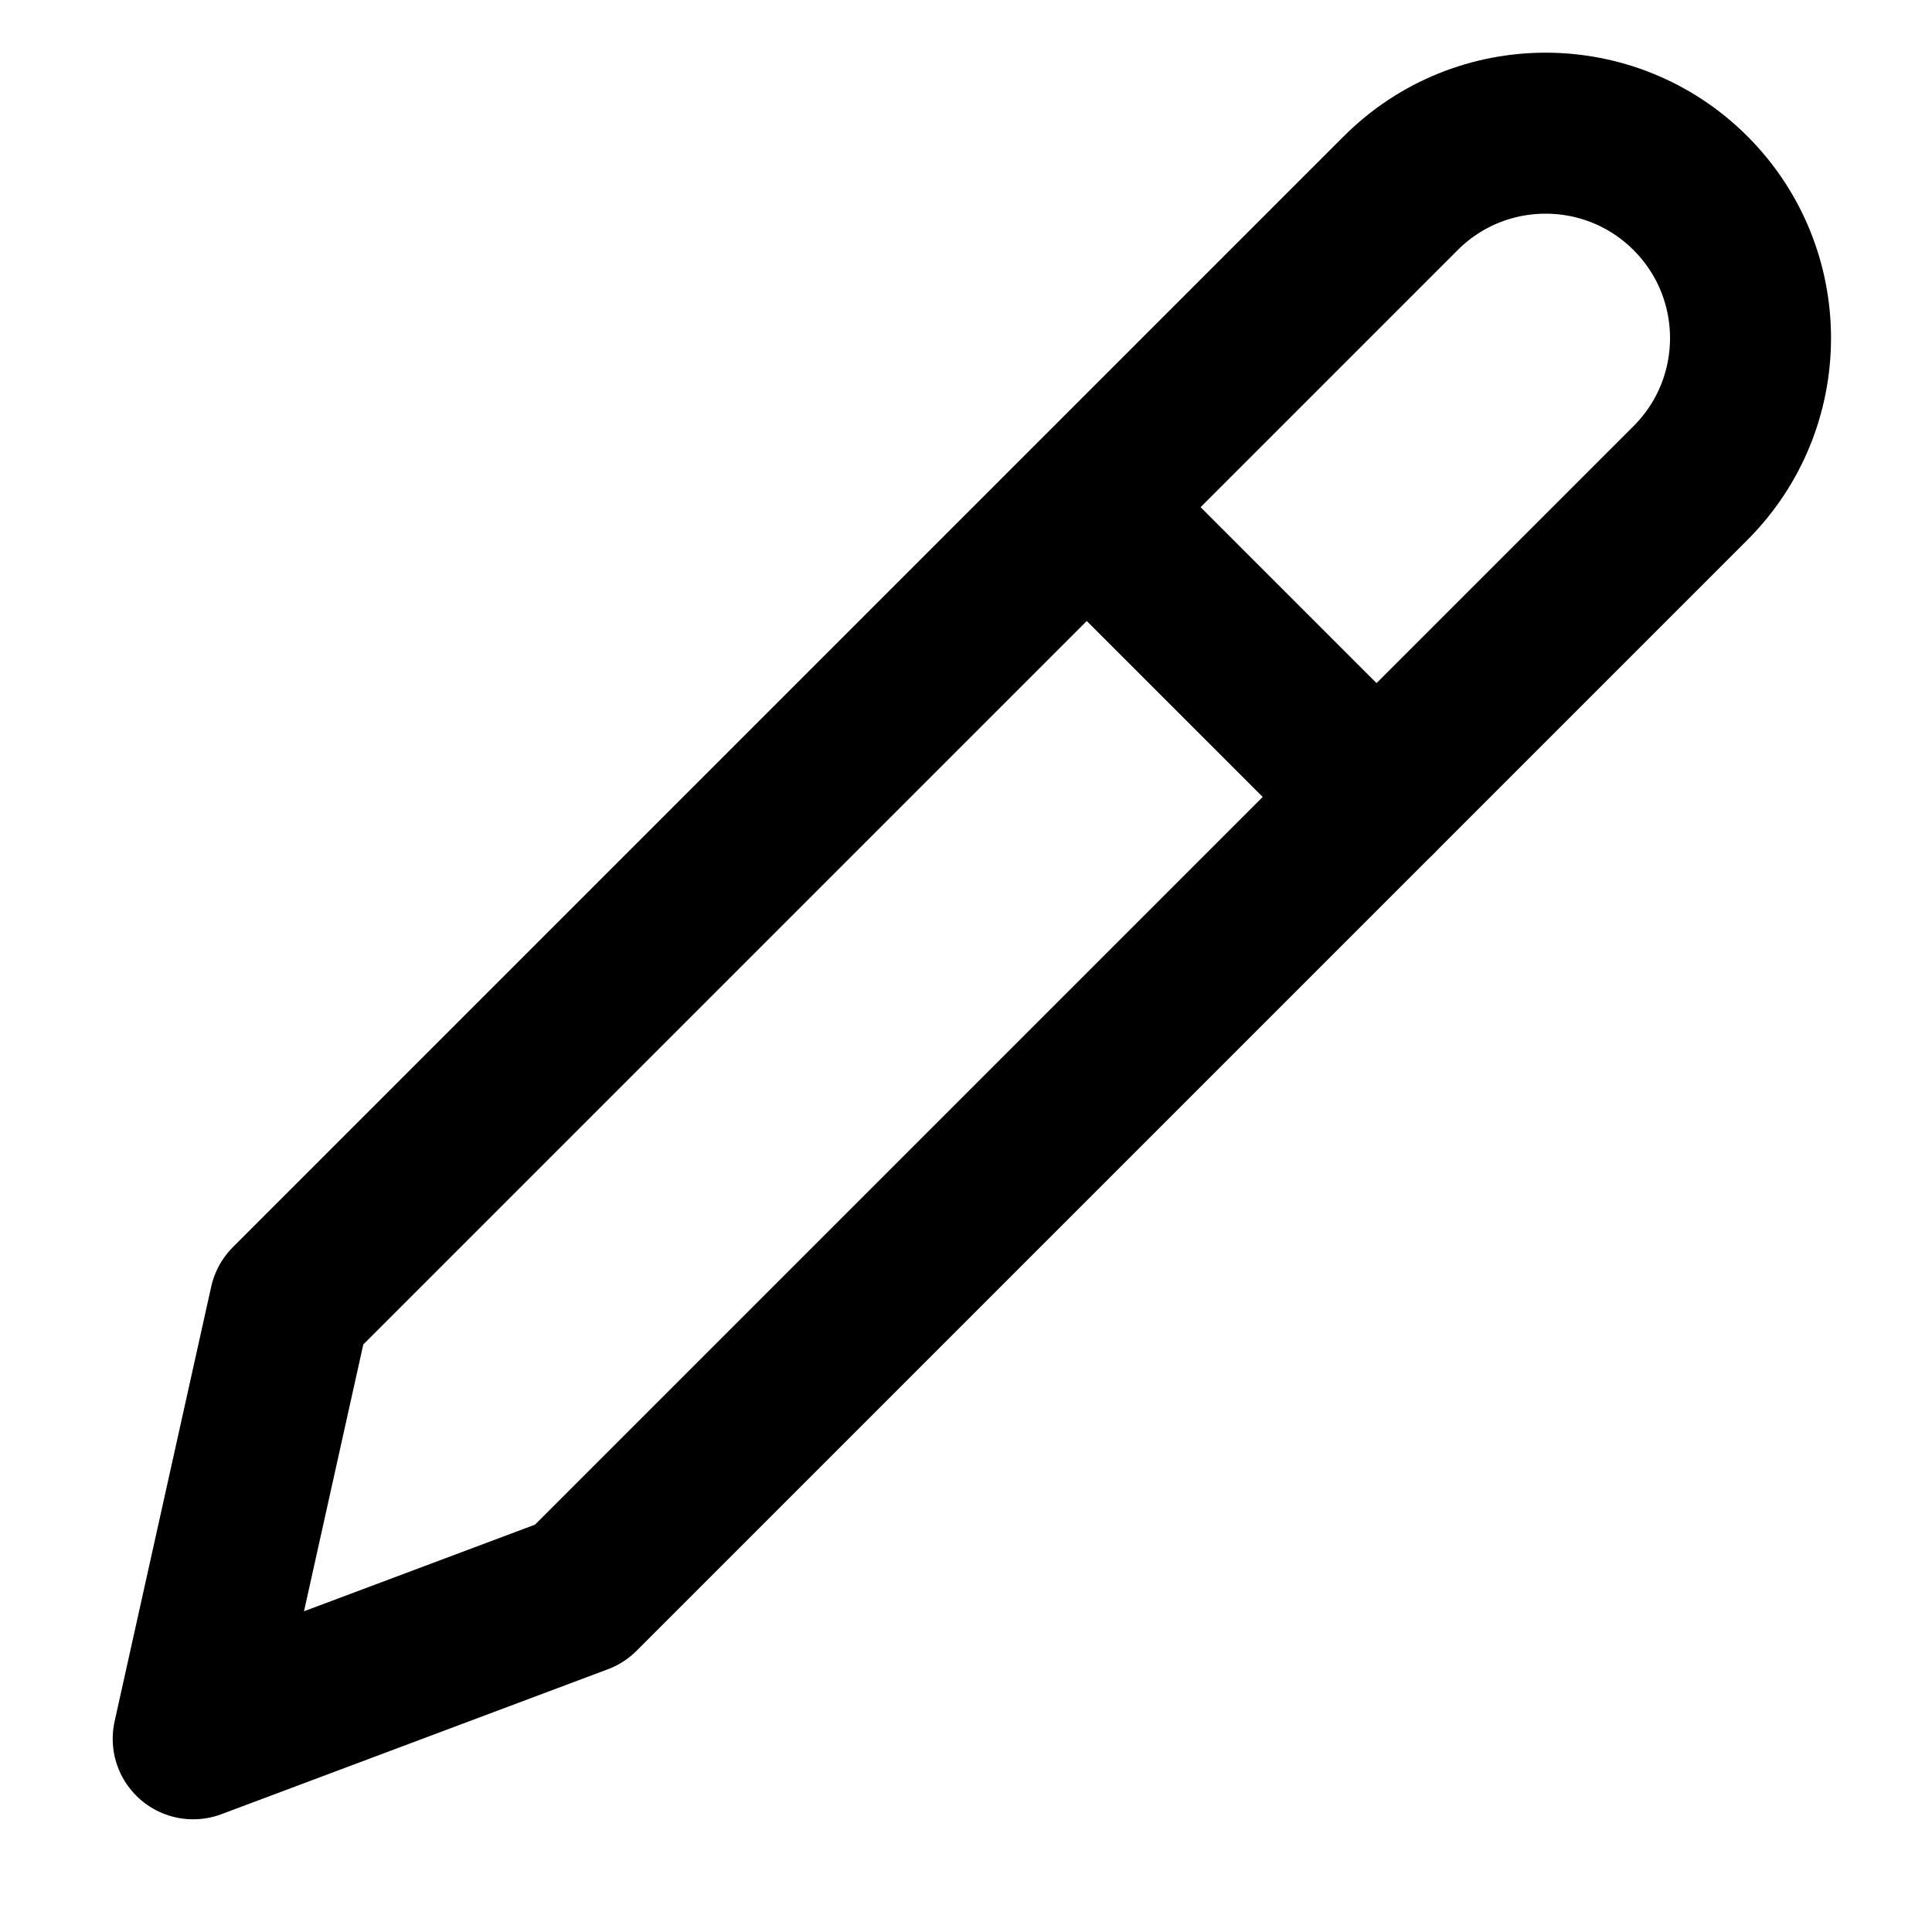
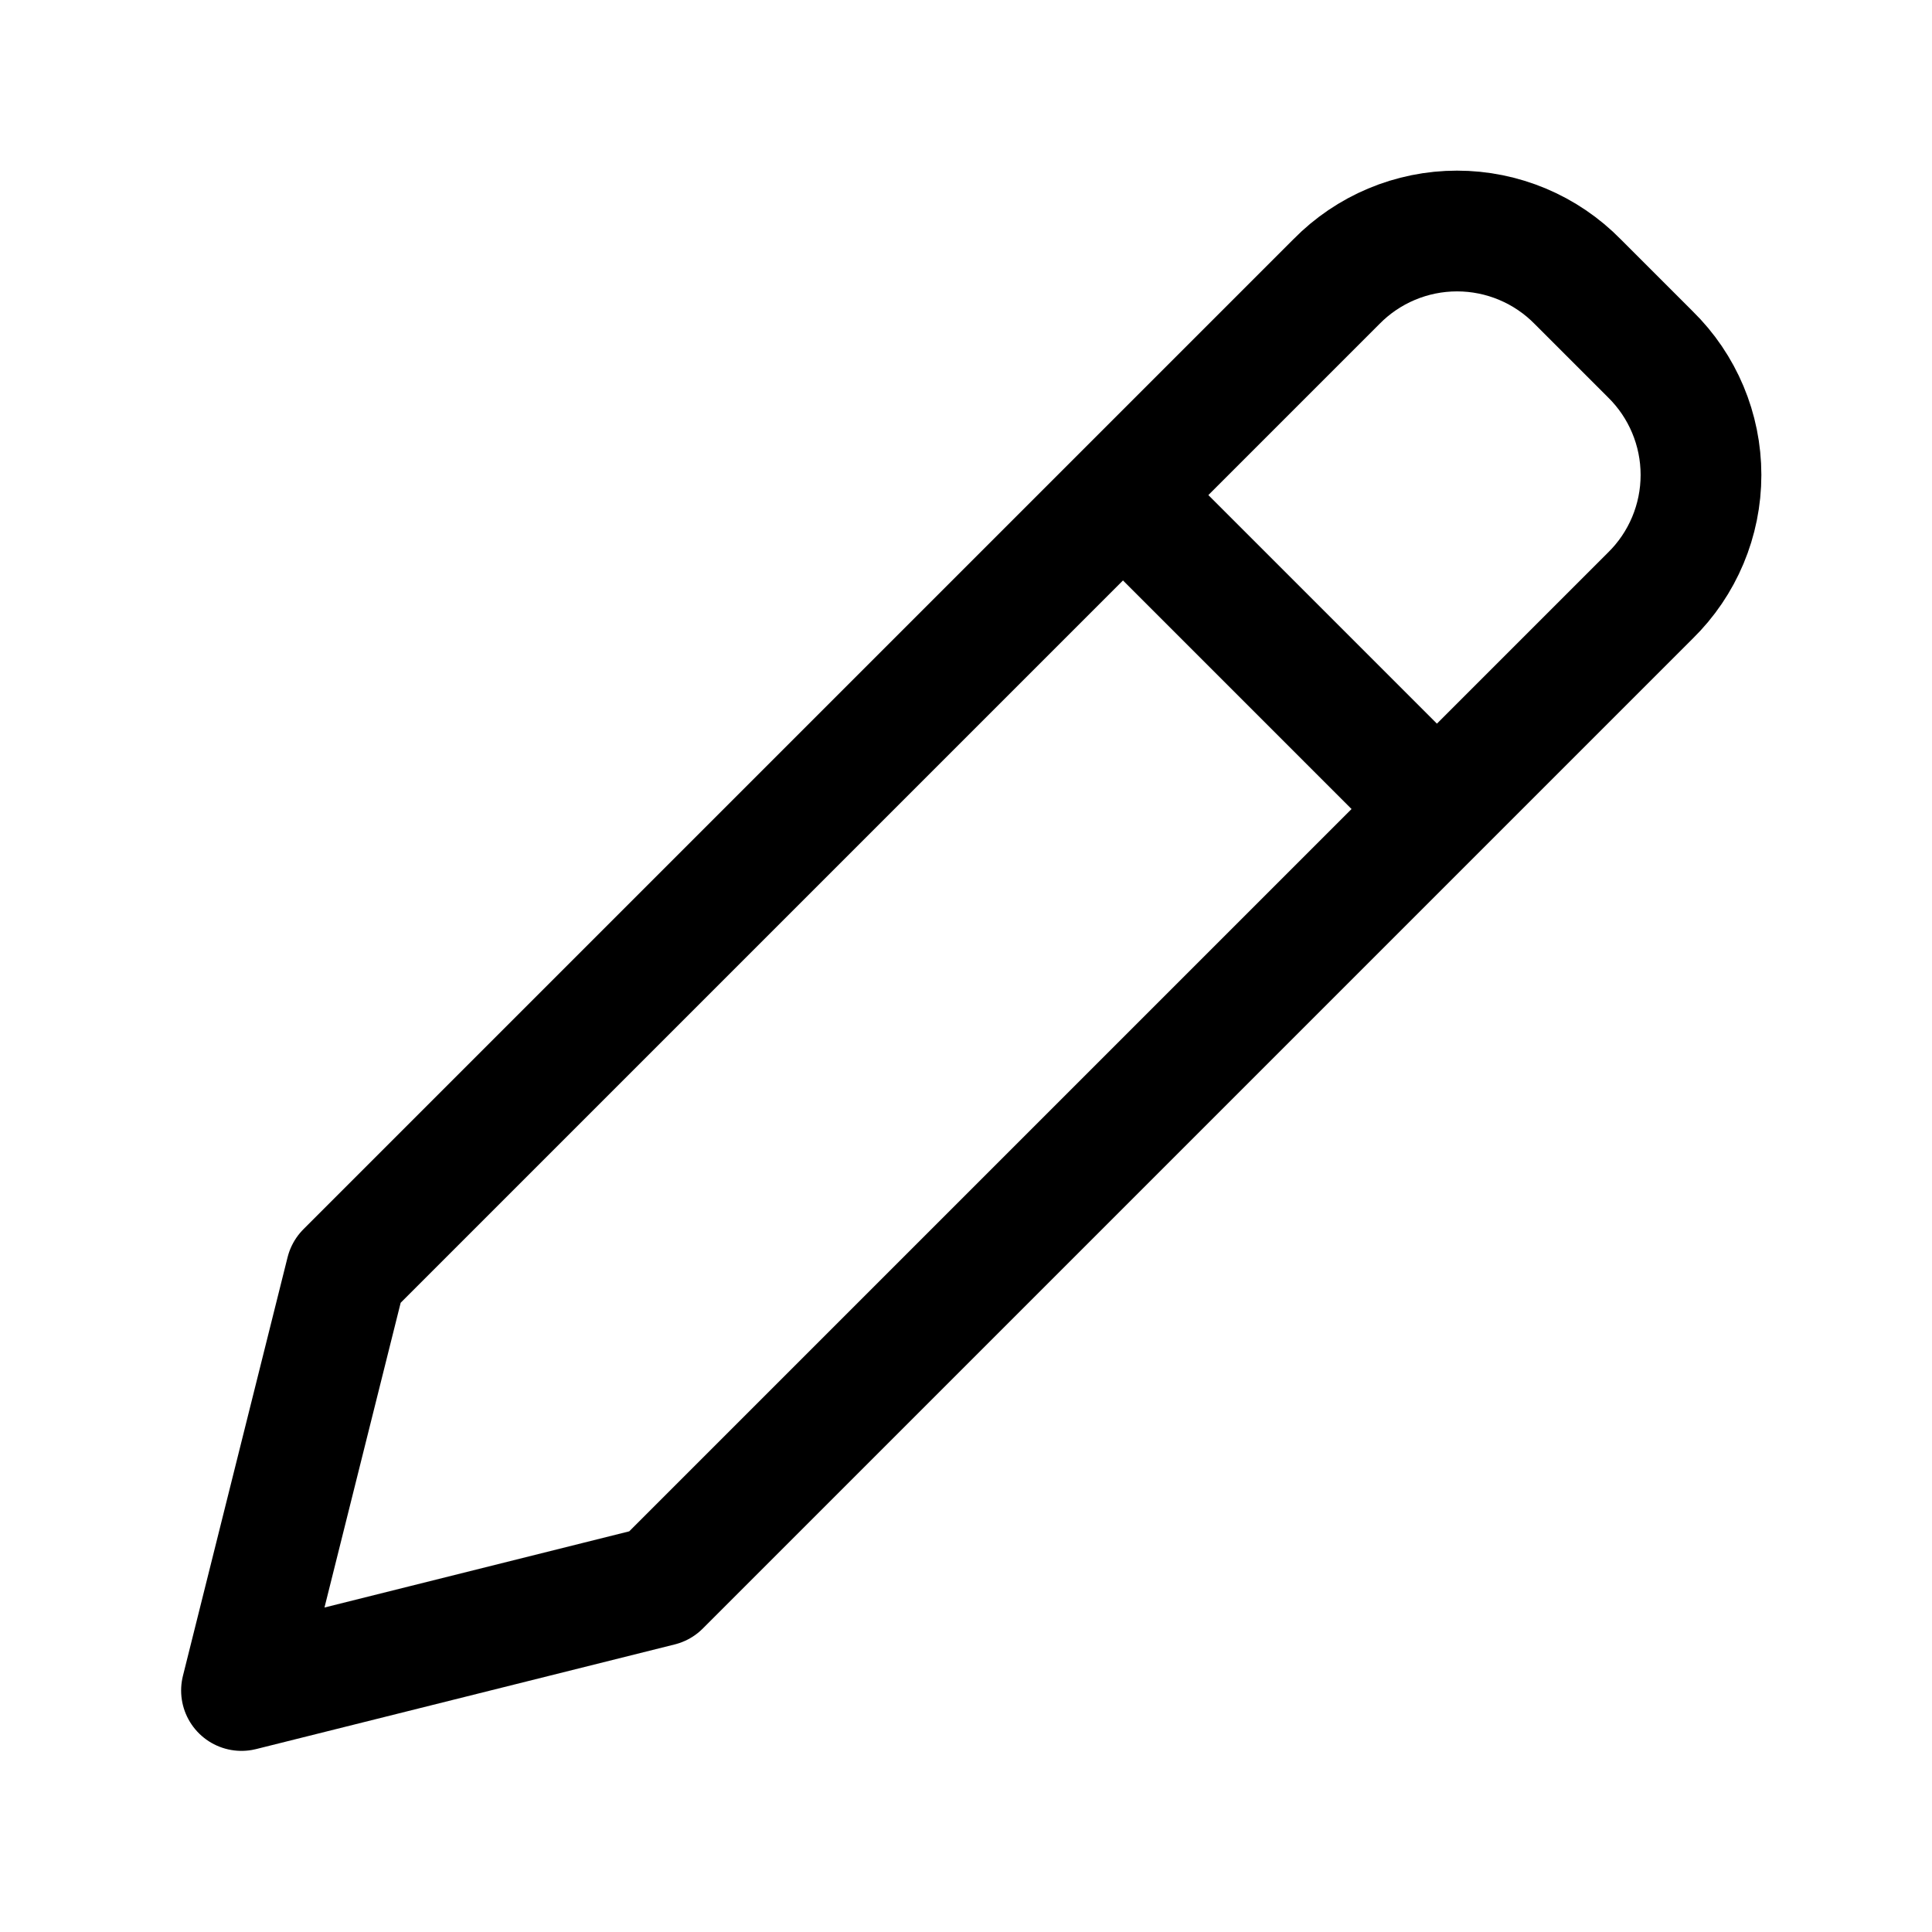
- <svg xmlns="http://www.w3.org/2000/svg" width="24" height="24" viewBox="0 0 24 24" fill="none" stroke="#000" stroke-width="2" stroke-linecap="round" stroke-linejoin="round">
-   <path d="M2.4 21.6l1.2-5.4L17.4 2.4a2.544 2.544 0 0 1 3.6 3.6L7.2 19.8Z" />
-   <path d="M13.8 6.6l3.3 3.3" />
+ <svg xmlns="http://www.w3.org/2000/svg" width="24" height="24" viewBox="0 0 24 24" fill="none" stroke="#000" stroke-width="1.5" stroke-linecap="round" stroke-linejoin="round">
+   <path d="M3 21l1.3-5.2L16.6 3.5a2.1 2.1 0 0 1 3 0l.9.9a2.1 2.1 0 0 1 0 3L8.2 19.7Z" />
+   <path d="M14 6.2l3.8 3.8" />
</svg>
